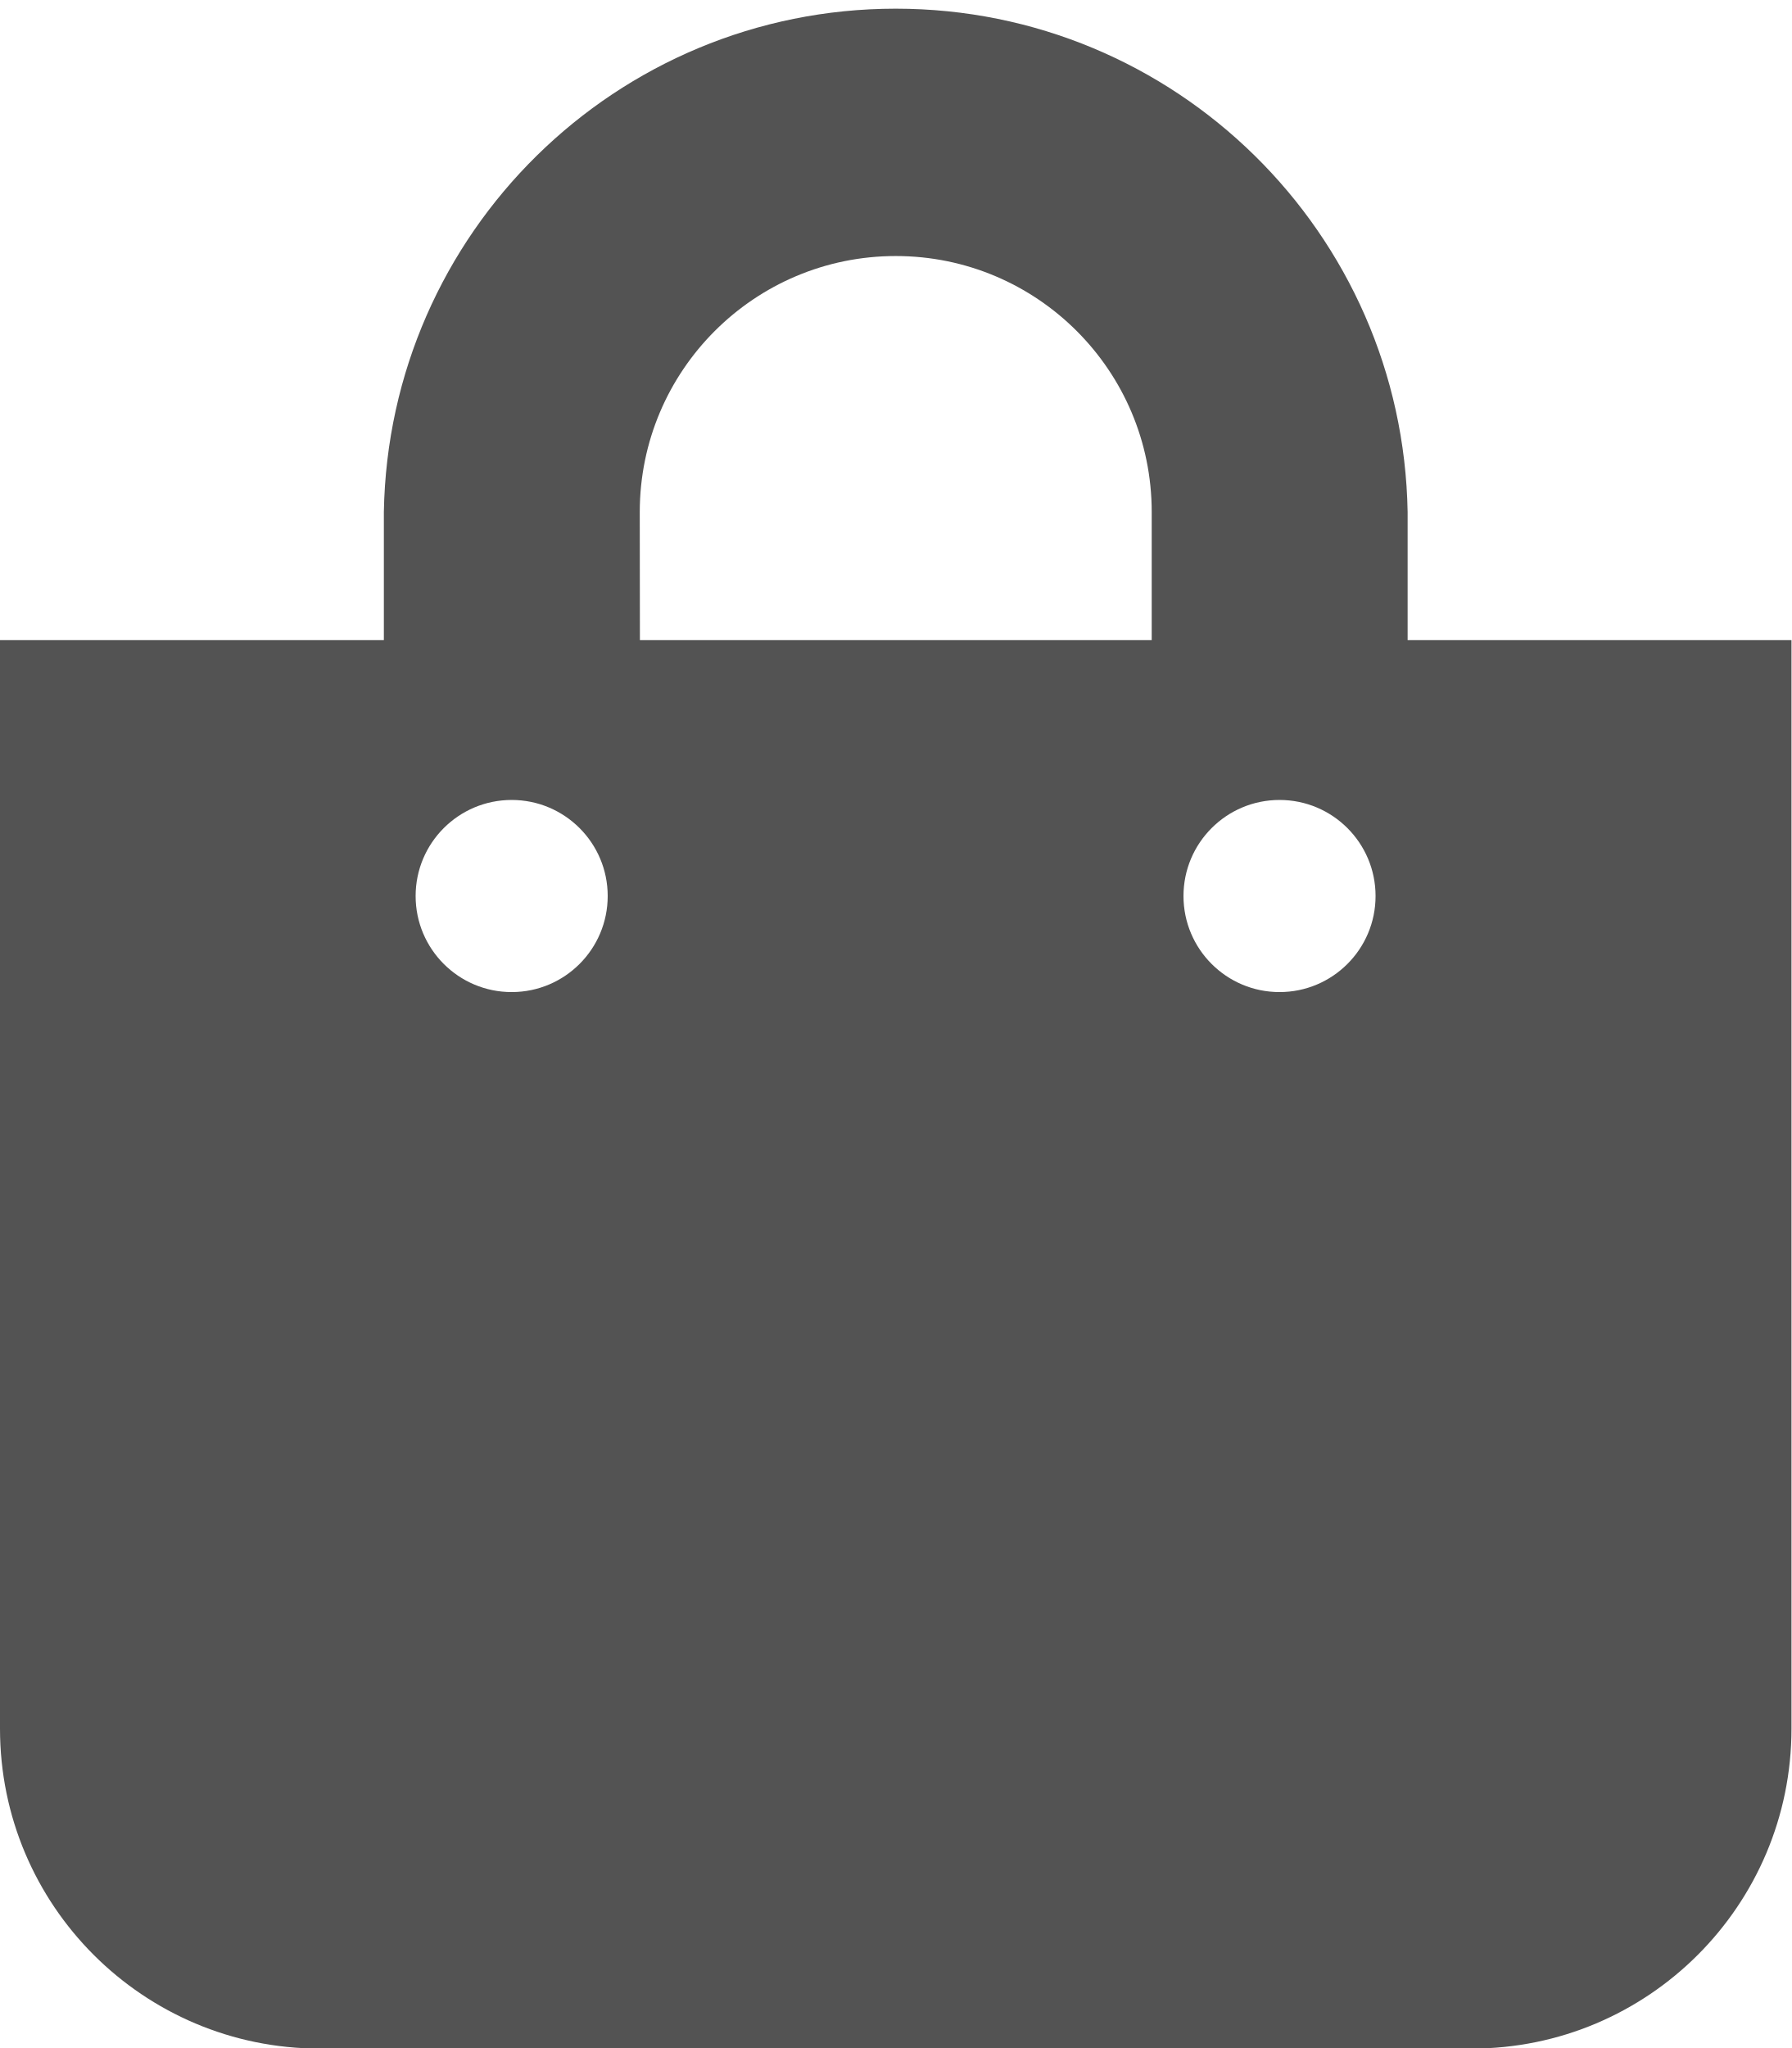
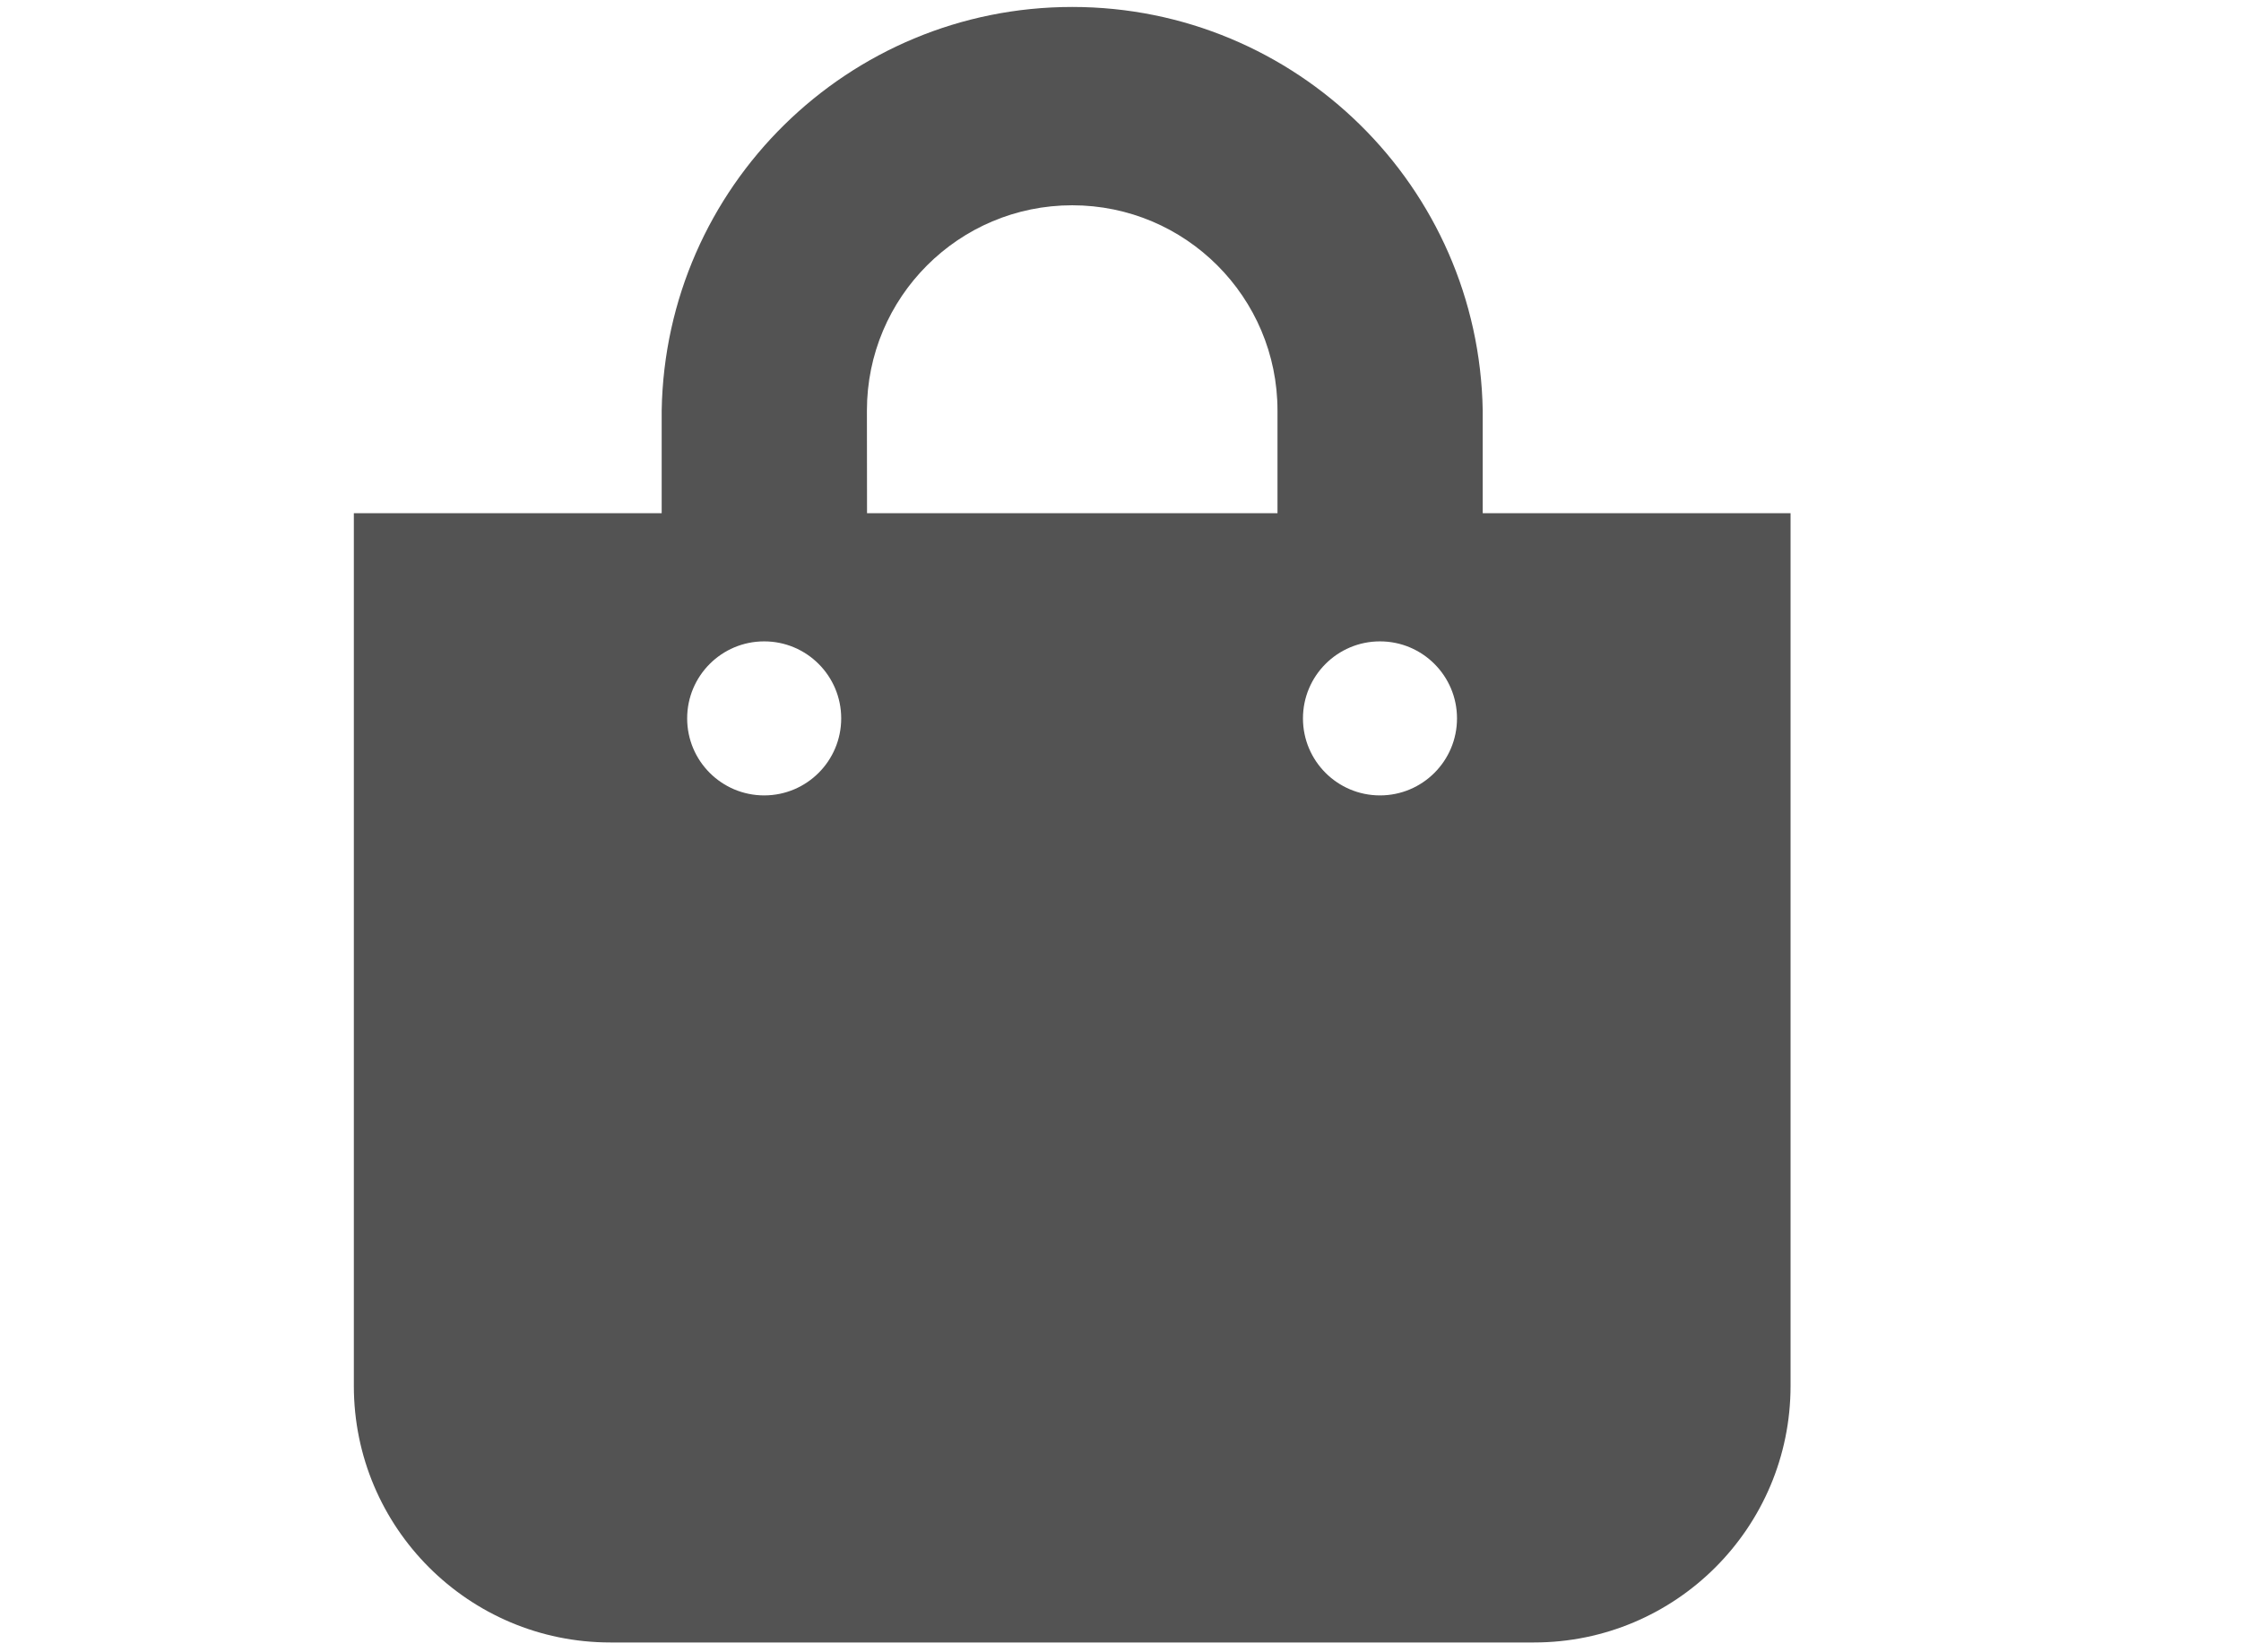
- <svg xmlns="http://www.w3.org/2000/svg" width="12.182" height="13.922" viewBox="0 0 12.182 13.922">
-   <path fill="#535353" d="M9.571 4.351v-.87a3.481 3.481 0 0 0-6.961 0v.87H0v7.4a2.175 2.175 0 0 0 2.175 2.175h7.831a2.175 2.175 0 0 0 2.175-2.175v-7.4zm-5.221-.87a1.74 1.74 0 0 1 3.481 0v.87h-3.48zM8.7 6.744a.653.653 0 1 1 .653-.653.653.653 0 0 1-.653.653zm-5.221 0a.653.653 0 1 1 .653-.653.653.653 0 0 1-.651.653z" />
+ <svg xmlns="http://www.w3.org/2000/svg" width="19" height="14" viewBox="0 0 19 14">
+   <defs>
+     <clipPath id="49ei273i7a">
+       <path fill="none" d="M-3 0H16V14H-3z" />
+     </clipPath>
+   </defs>
+   <g transform="translate(3)" style="isolation:isolate" clip-path="url(#49ei273i7a)">
+     <path fill="#535353" d="M9.571 4.351v-.87a3.481 3.481 0 0 0-6.961 0v.87H0v7.4a2.175 2.175 0 0 0 2.175 2.175h7.831a2.175 2.175 0 0 0 2.175-2.175v-7.4zm-5.221-.87a1.74 1.74 0 0 1 3.481 0v.87h-3.48zM8.7 6.744a.653.653 0 1 1 .653-.653.653.653 0 0 1-.653.653zm-5.221 0a.653.653 0 1 1 .653-.653.653.653 0 0 1-.651.653z" />
+   </g>
</svg>
